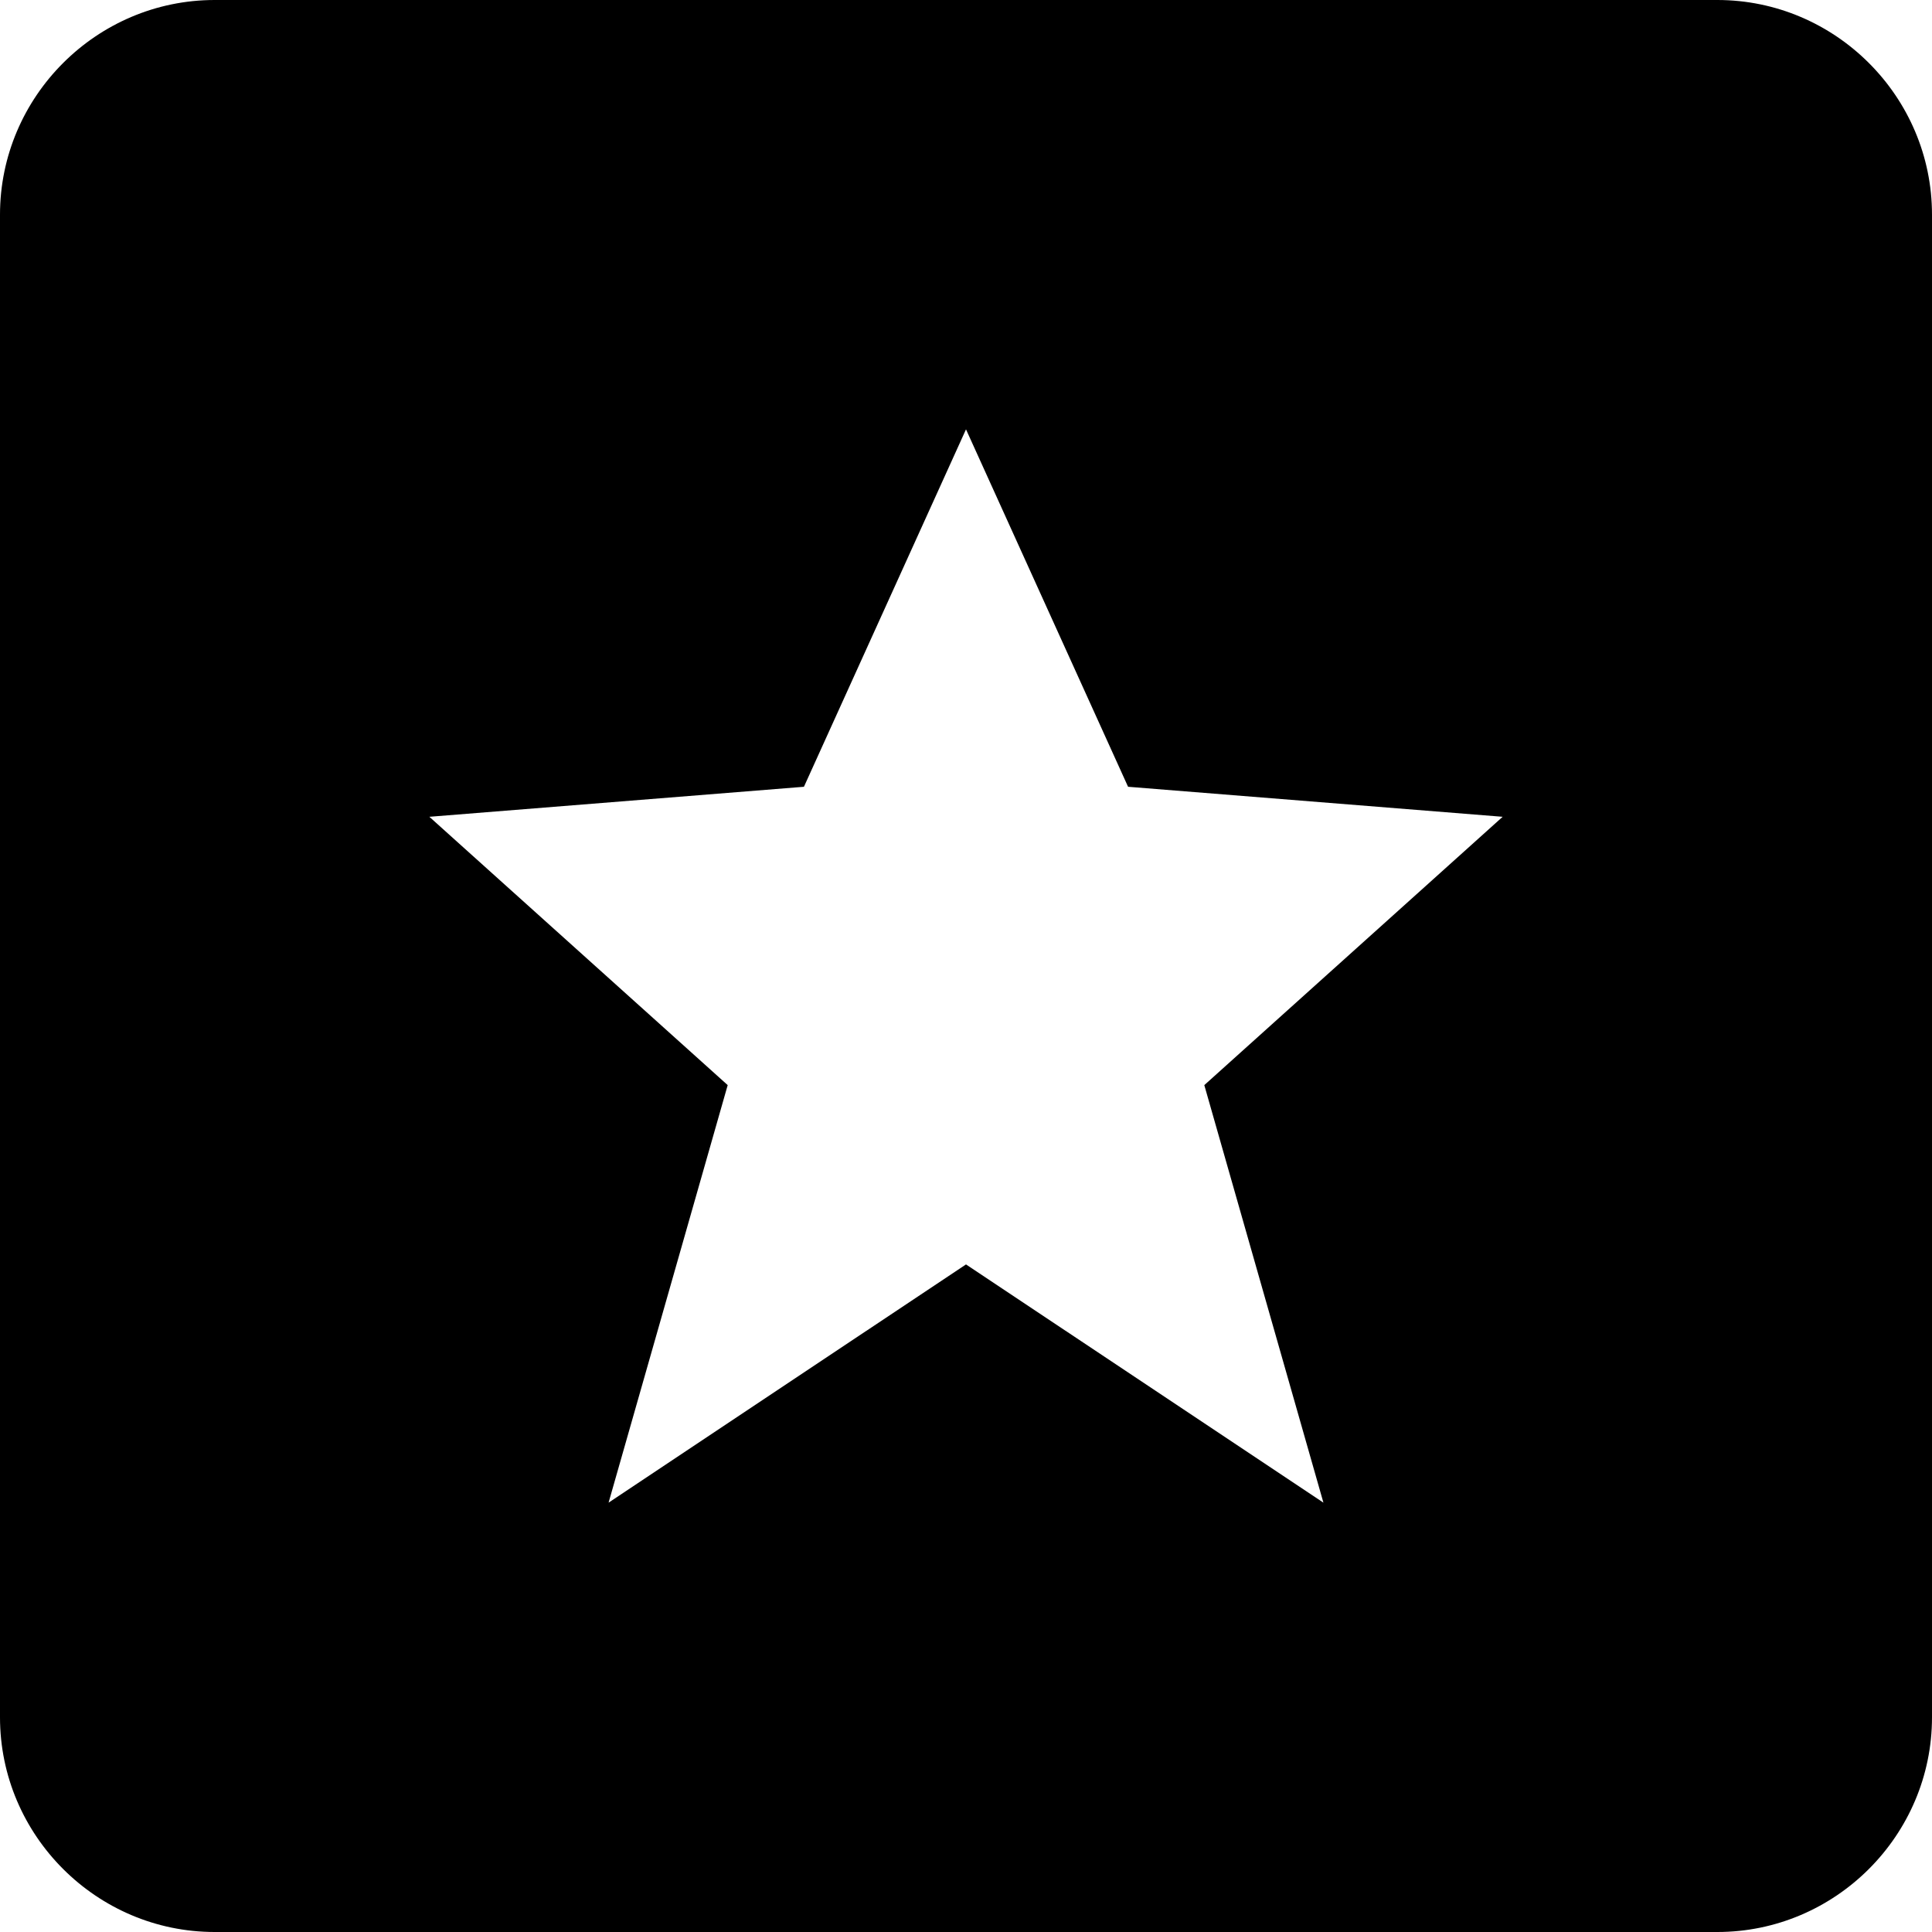
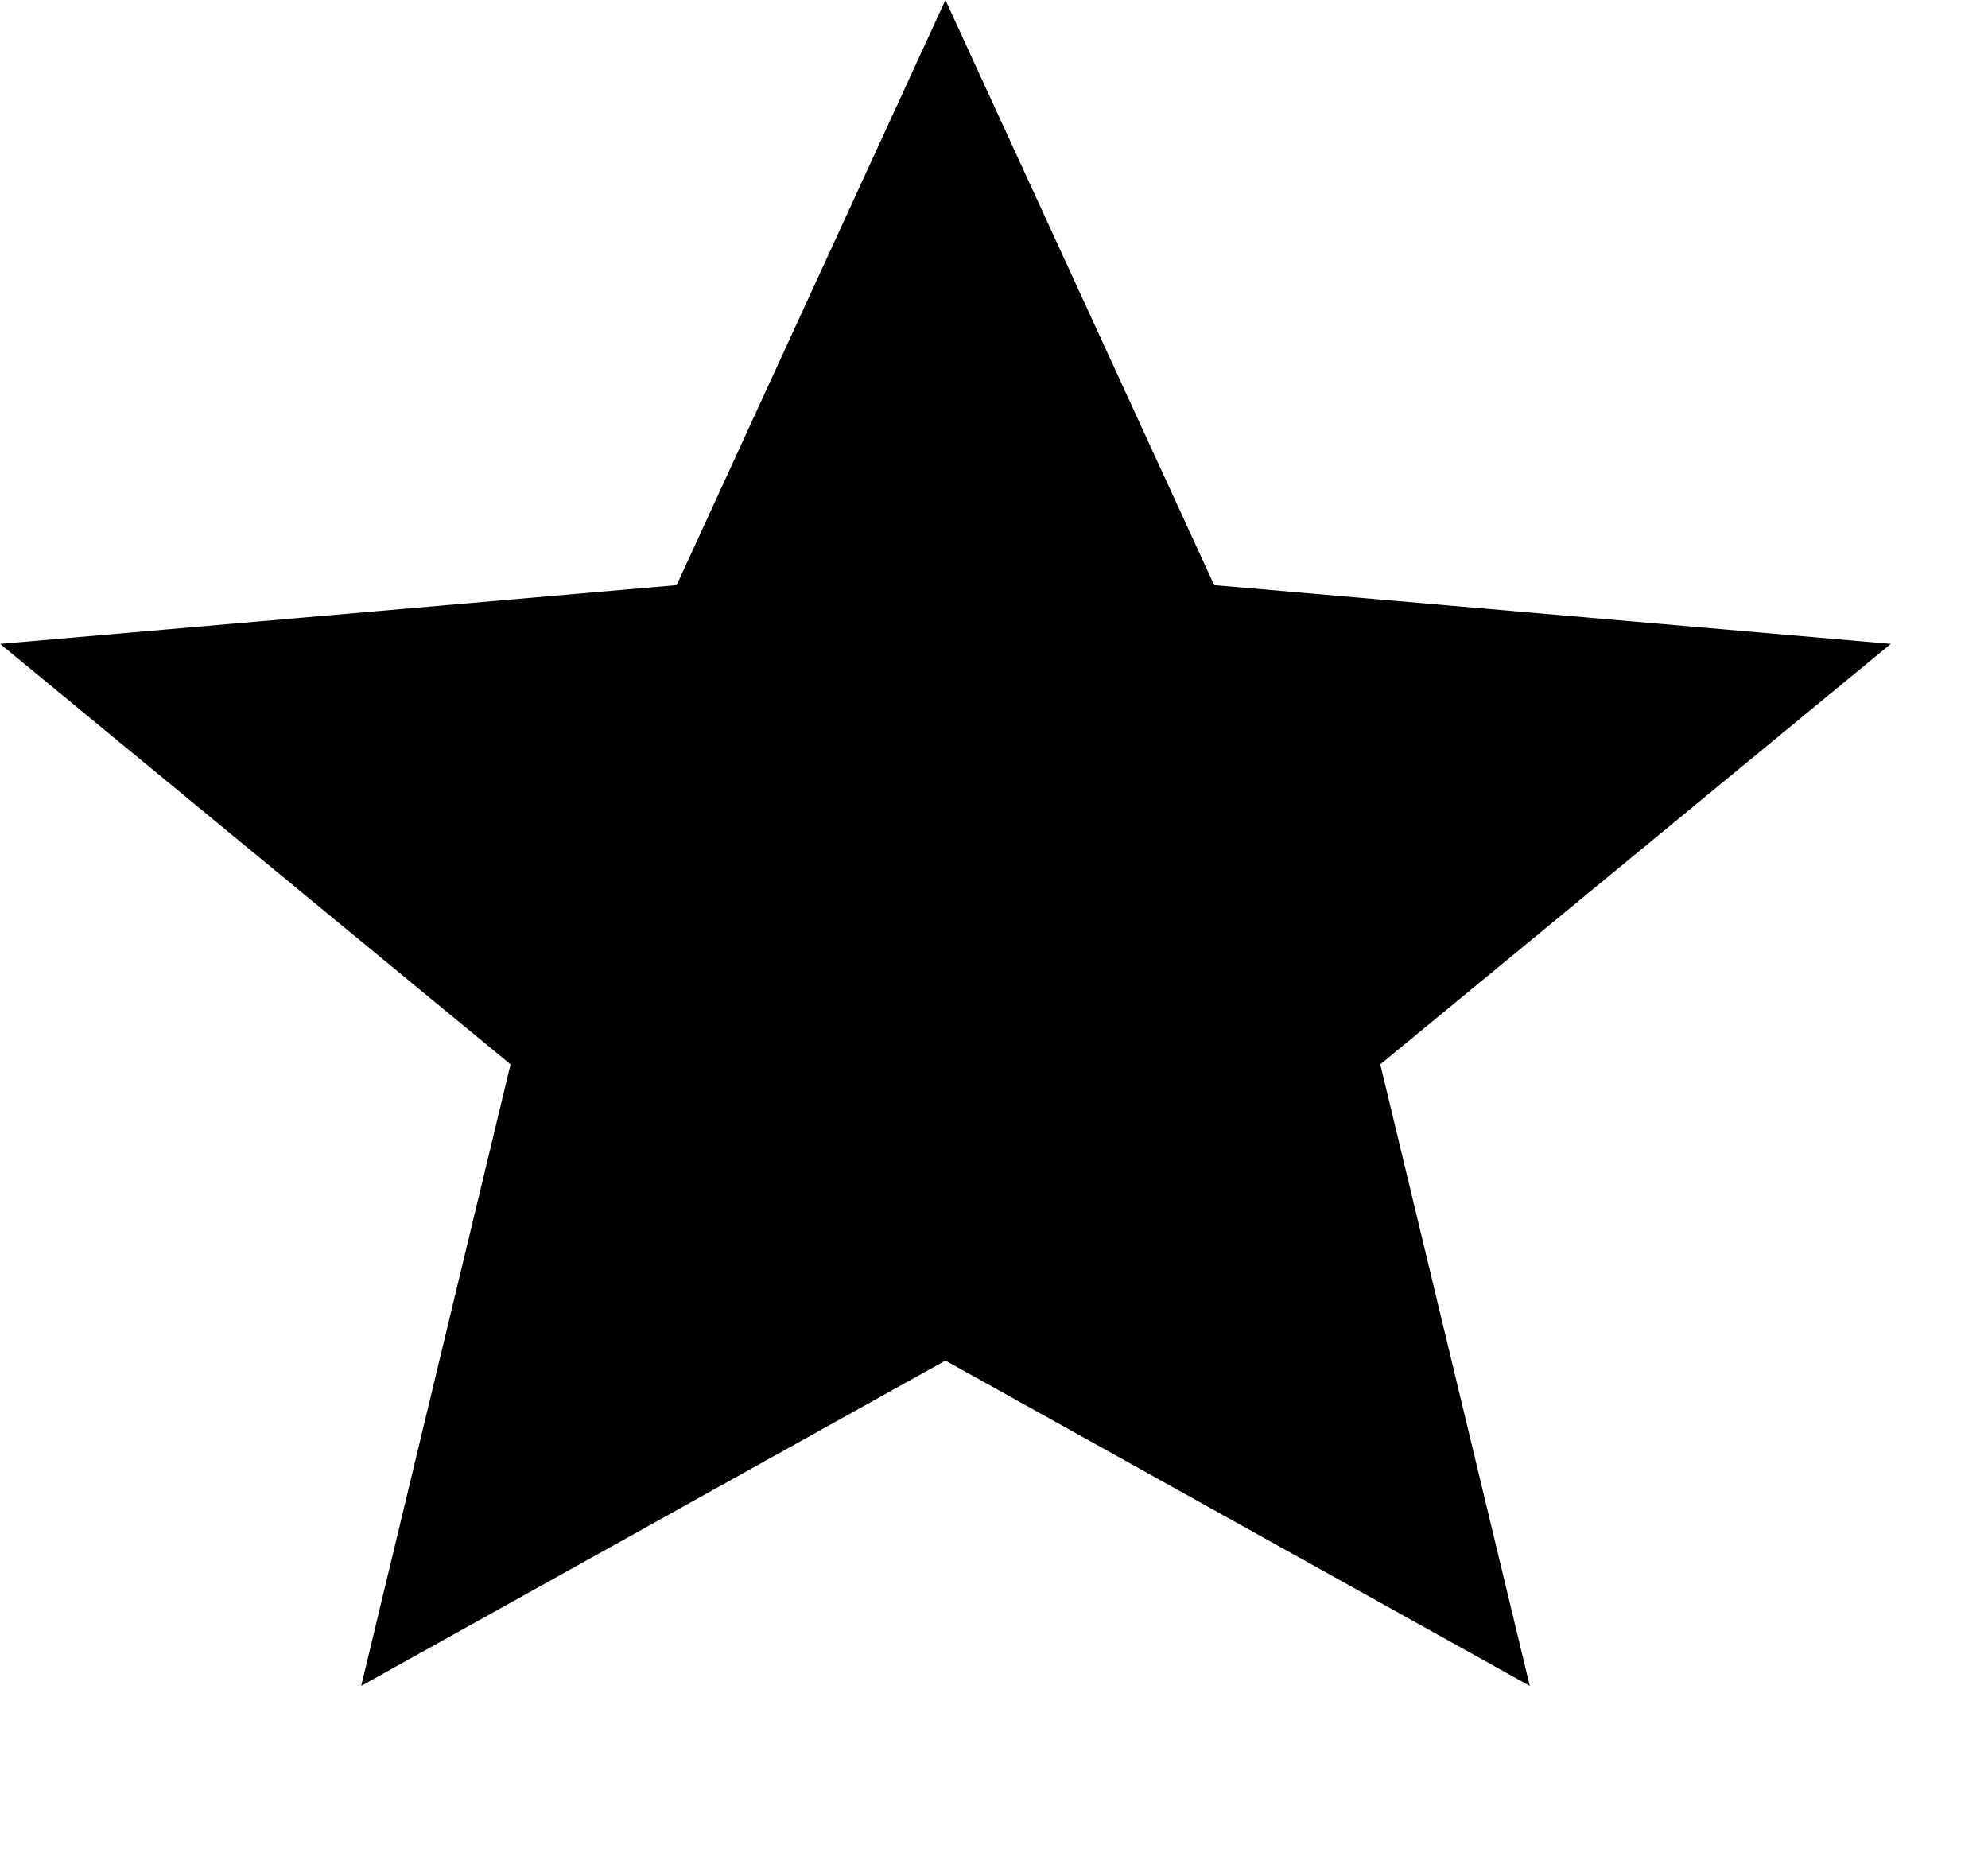
- <svg xmlns="http://www.w3.org/2000/svg" width="26" height="26" viewBox="0 0 26 26">
-   <path d="M23.111 26C24.7 26 26 24.7 26 23.111V2.889C26 1.3 24.7 0 23.111 0H2.889C1.3 0 0 1.3 0 2.889V23.111C0 24.7 1.3 26 2.889 26H23.111ZM10.819 10.588L13 5.778L15.181 10.588L20.222 10.992L16.207 14.603L17.81 20.222L13 17.016L8.19 20.222L9.793 14.603L5.778 10.992L10.819 10.588Z" />
+ <svg xmlns="http://www.w3.org/2000/svg" width="16" height="15" viewBox="0 0 16 15">
+   <path d="M7.609 0L9.772 4.709L15.218 5.182L11.109 8.566L12.312 13.568L7.609 10.95L2.907 13.568L4.109 8.566L0.001 5.182L5.446 4.709L7.609 0Z" />
</svg>
